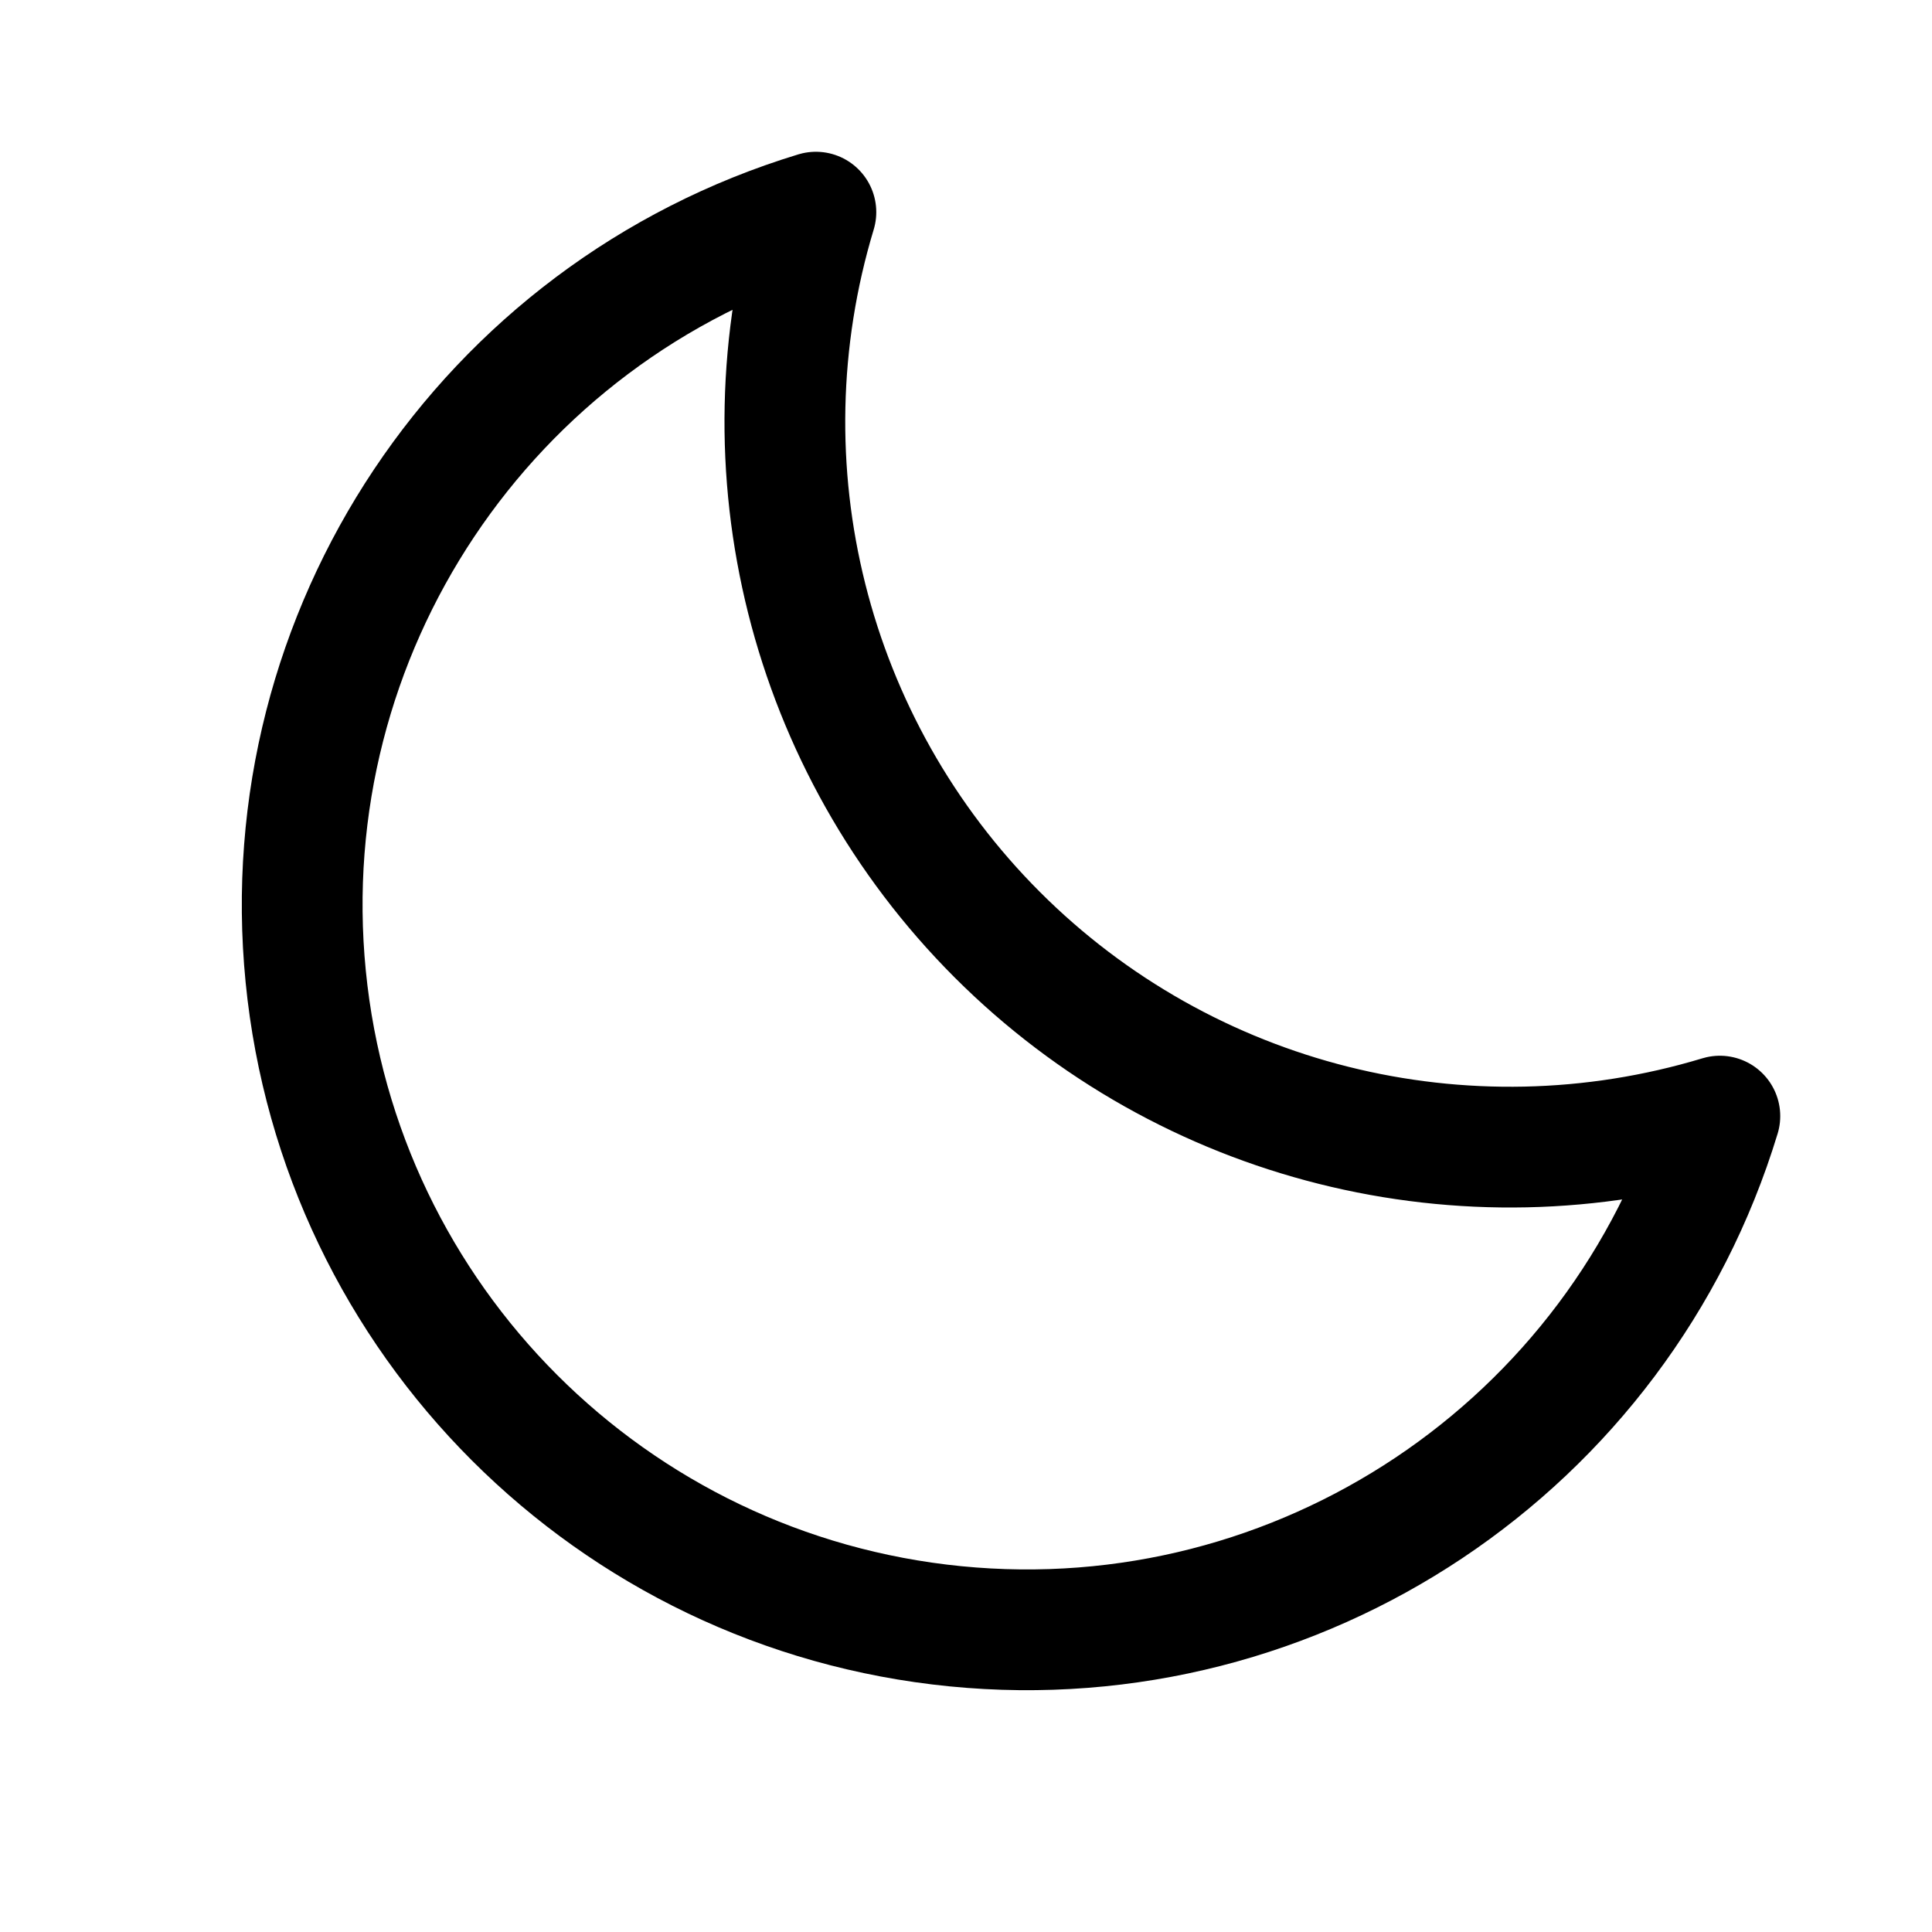
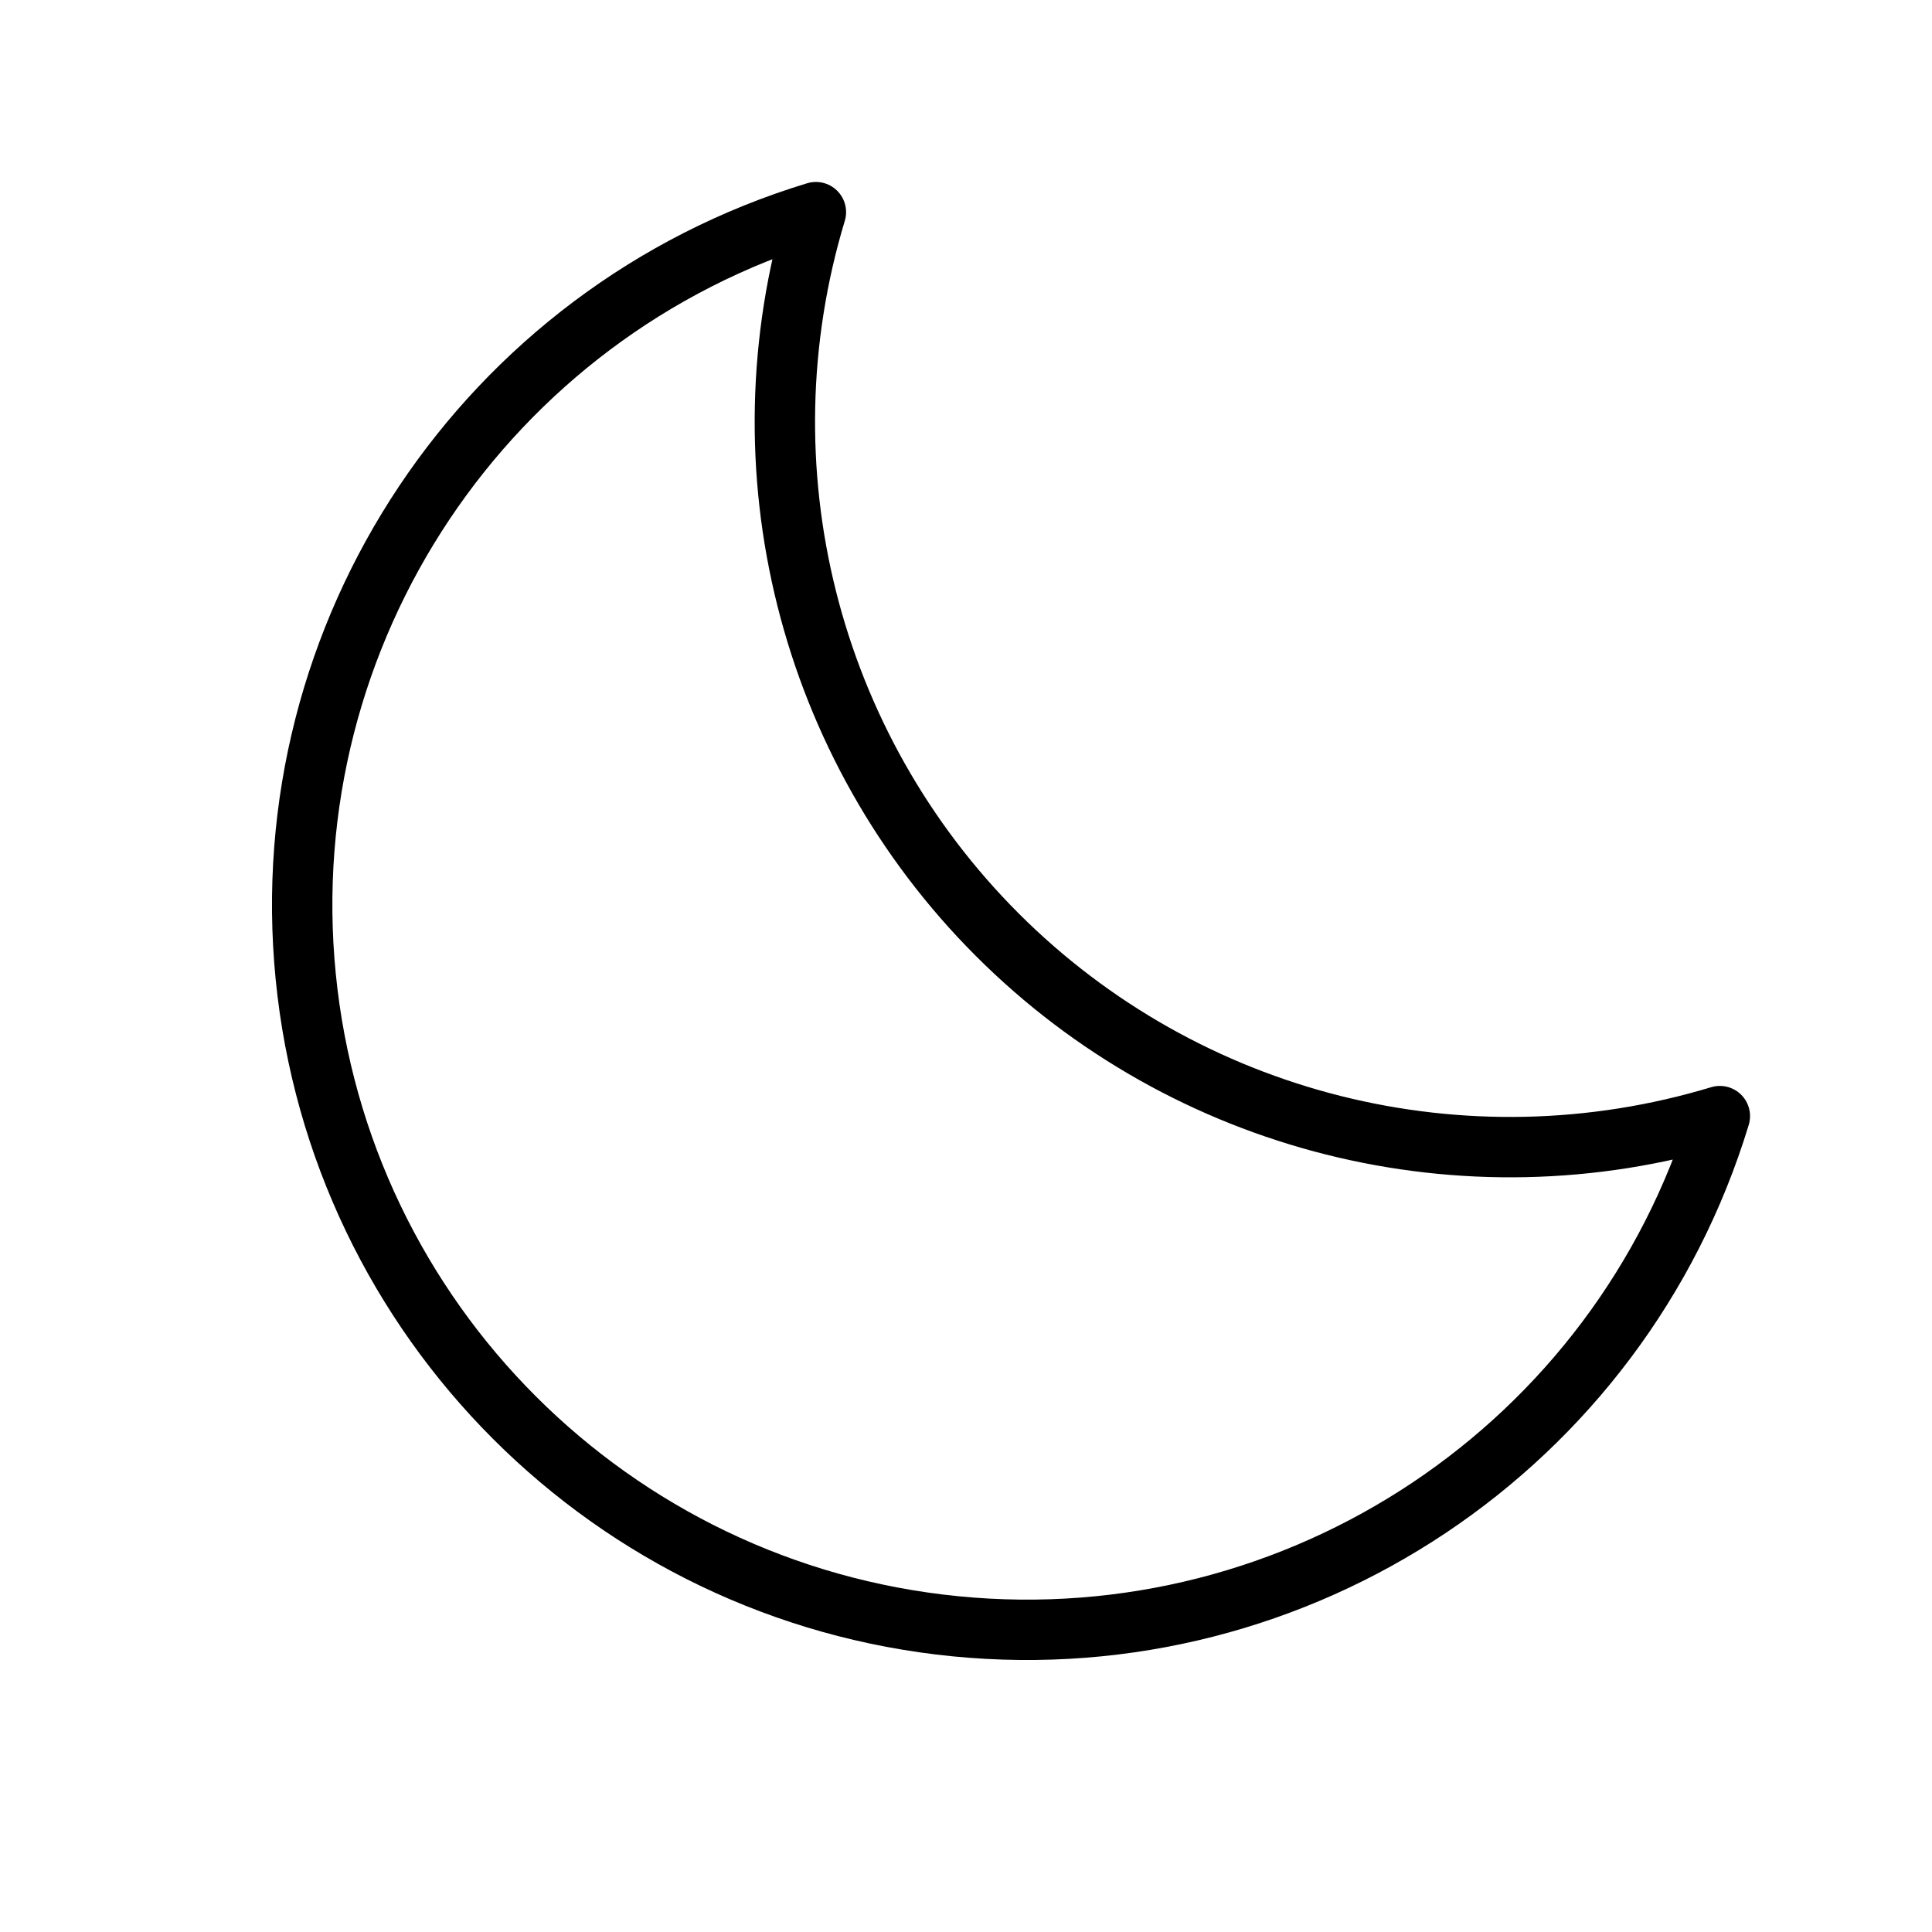
<svg xmlns="http://www.w3.org/2000/svg" viewBox="0 0 256 256">
  <rect width="256" height="256" fill="none" />
-   <path d="M108.11,28.11A96.09,96.09,0,0,0,227.89,147.89,96,96,0,1,1,108.11,28.11Z" fill="none" stroke="currentColor" stroke-linecap="round" stroke-linejoin="round" stroke-width="16" />
+   <path d="M108.11,28.11A96.09,96.09,0,0,0,227.89,147.89,96,96,0,1,1,108.11,28.11Z" fill="none" stroke="currentColor" stroke-linecap="round" stroke-linejoin="round" stroke-width="8" />
</svg>
